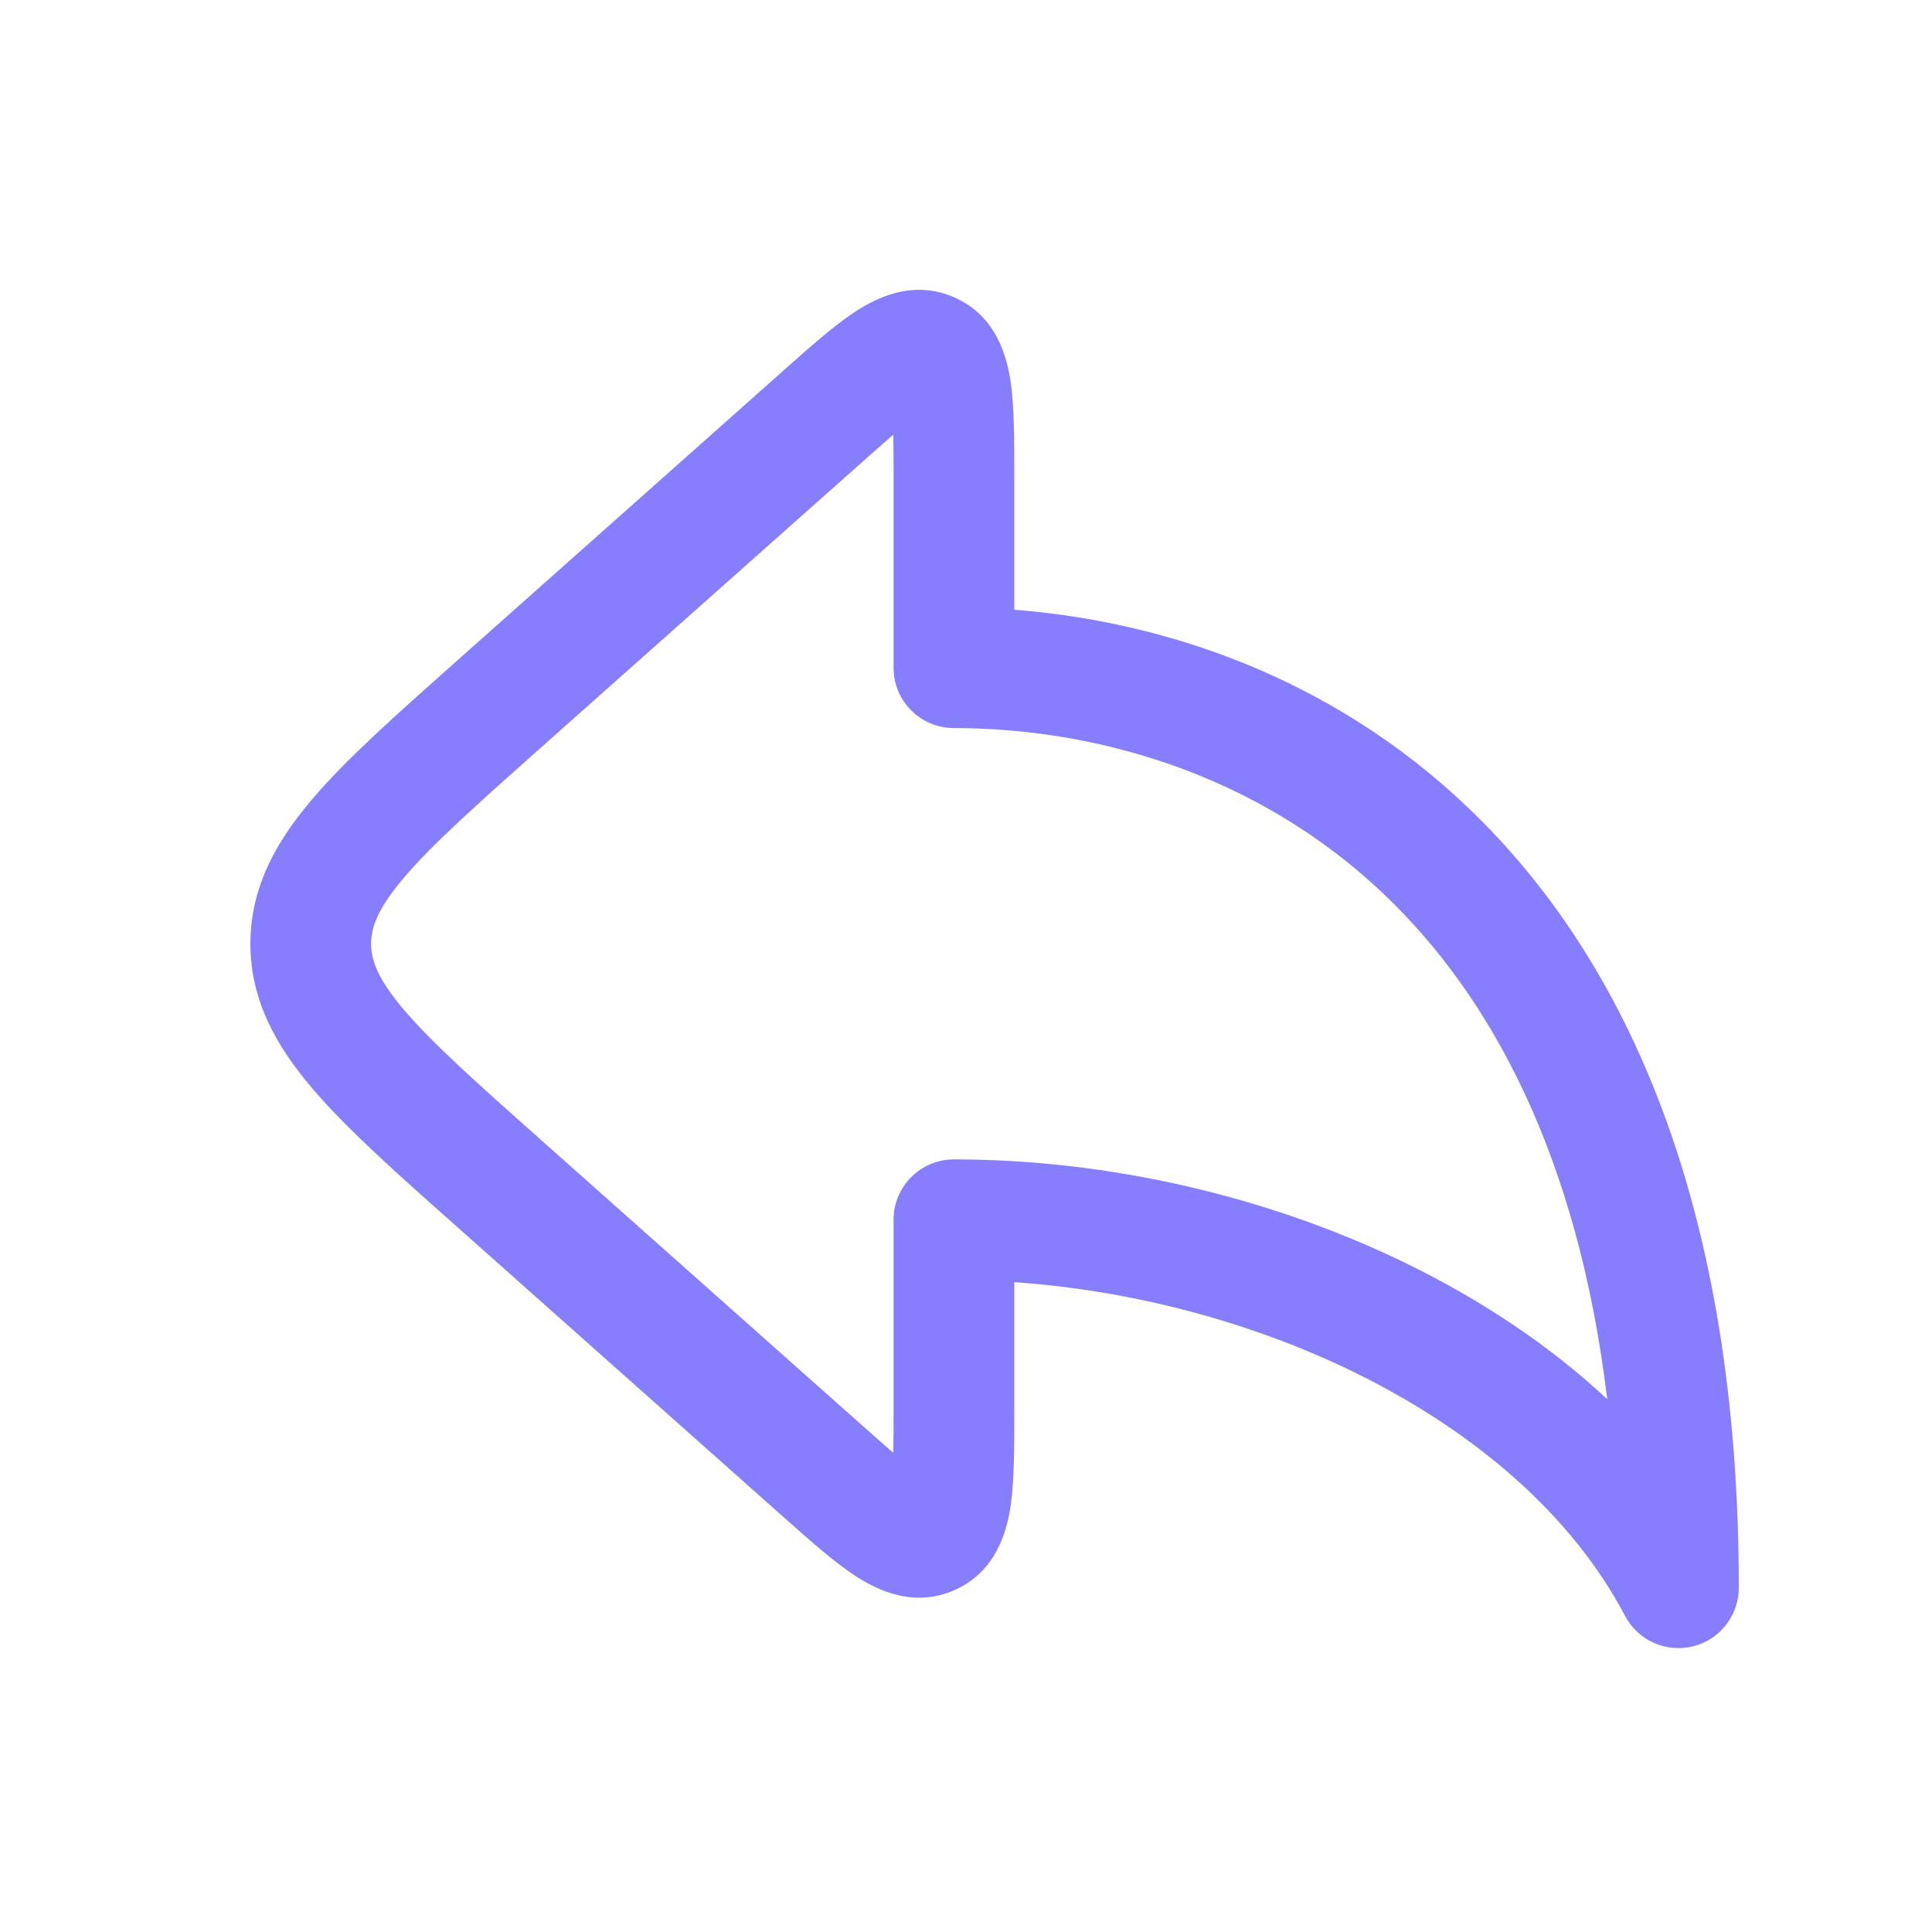
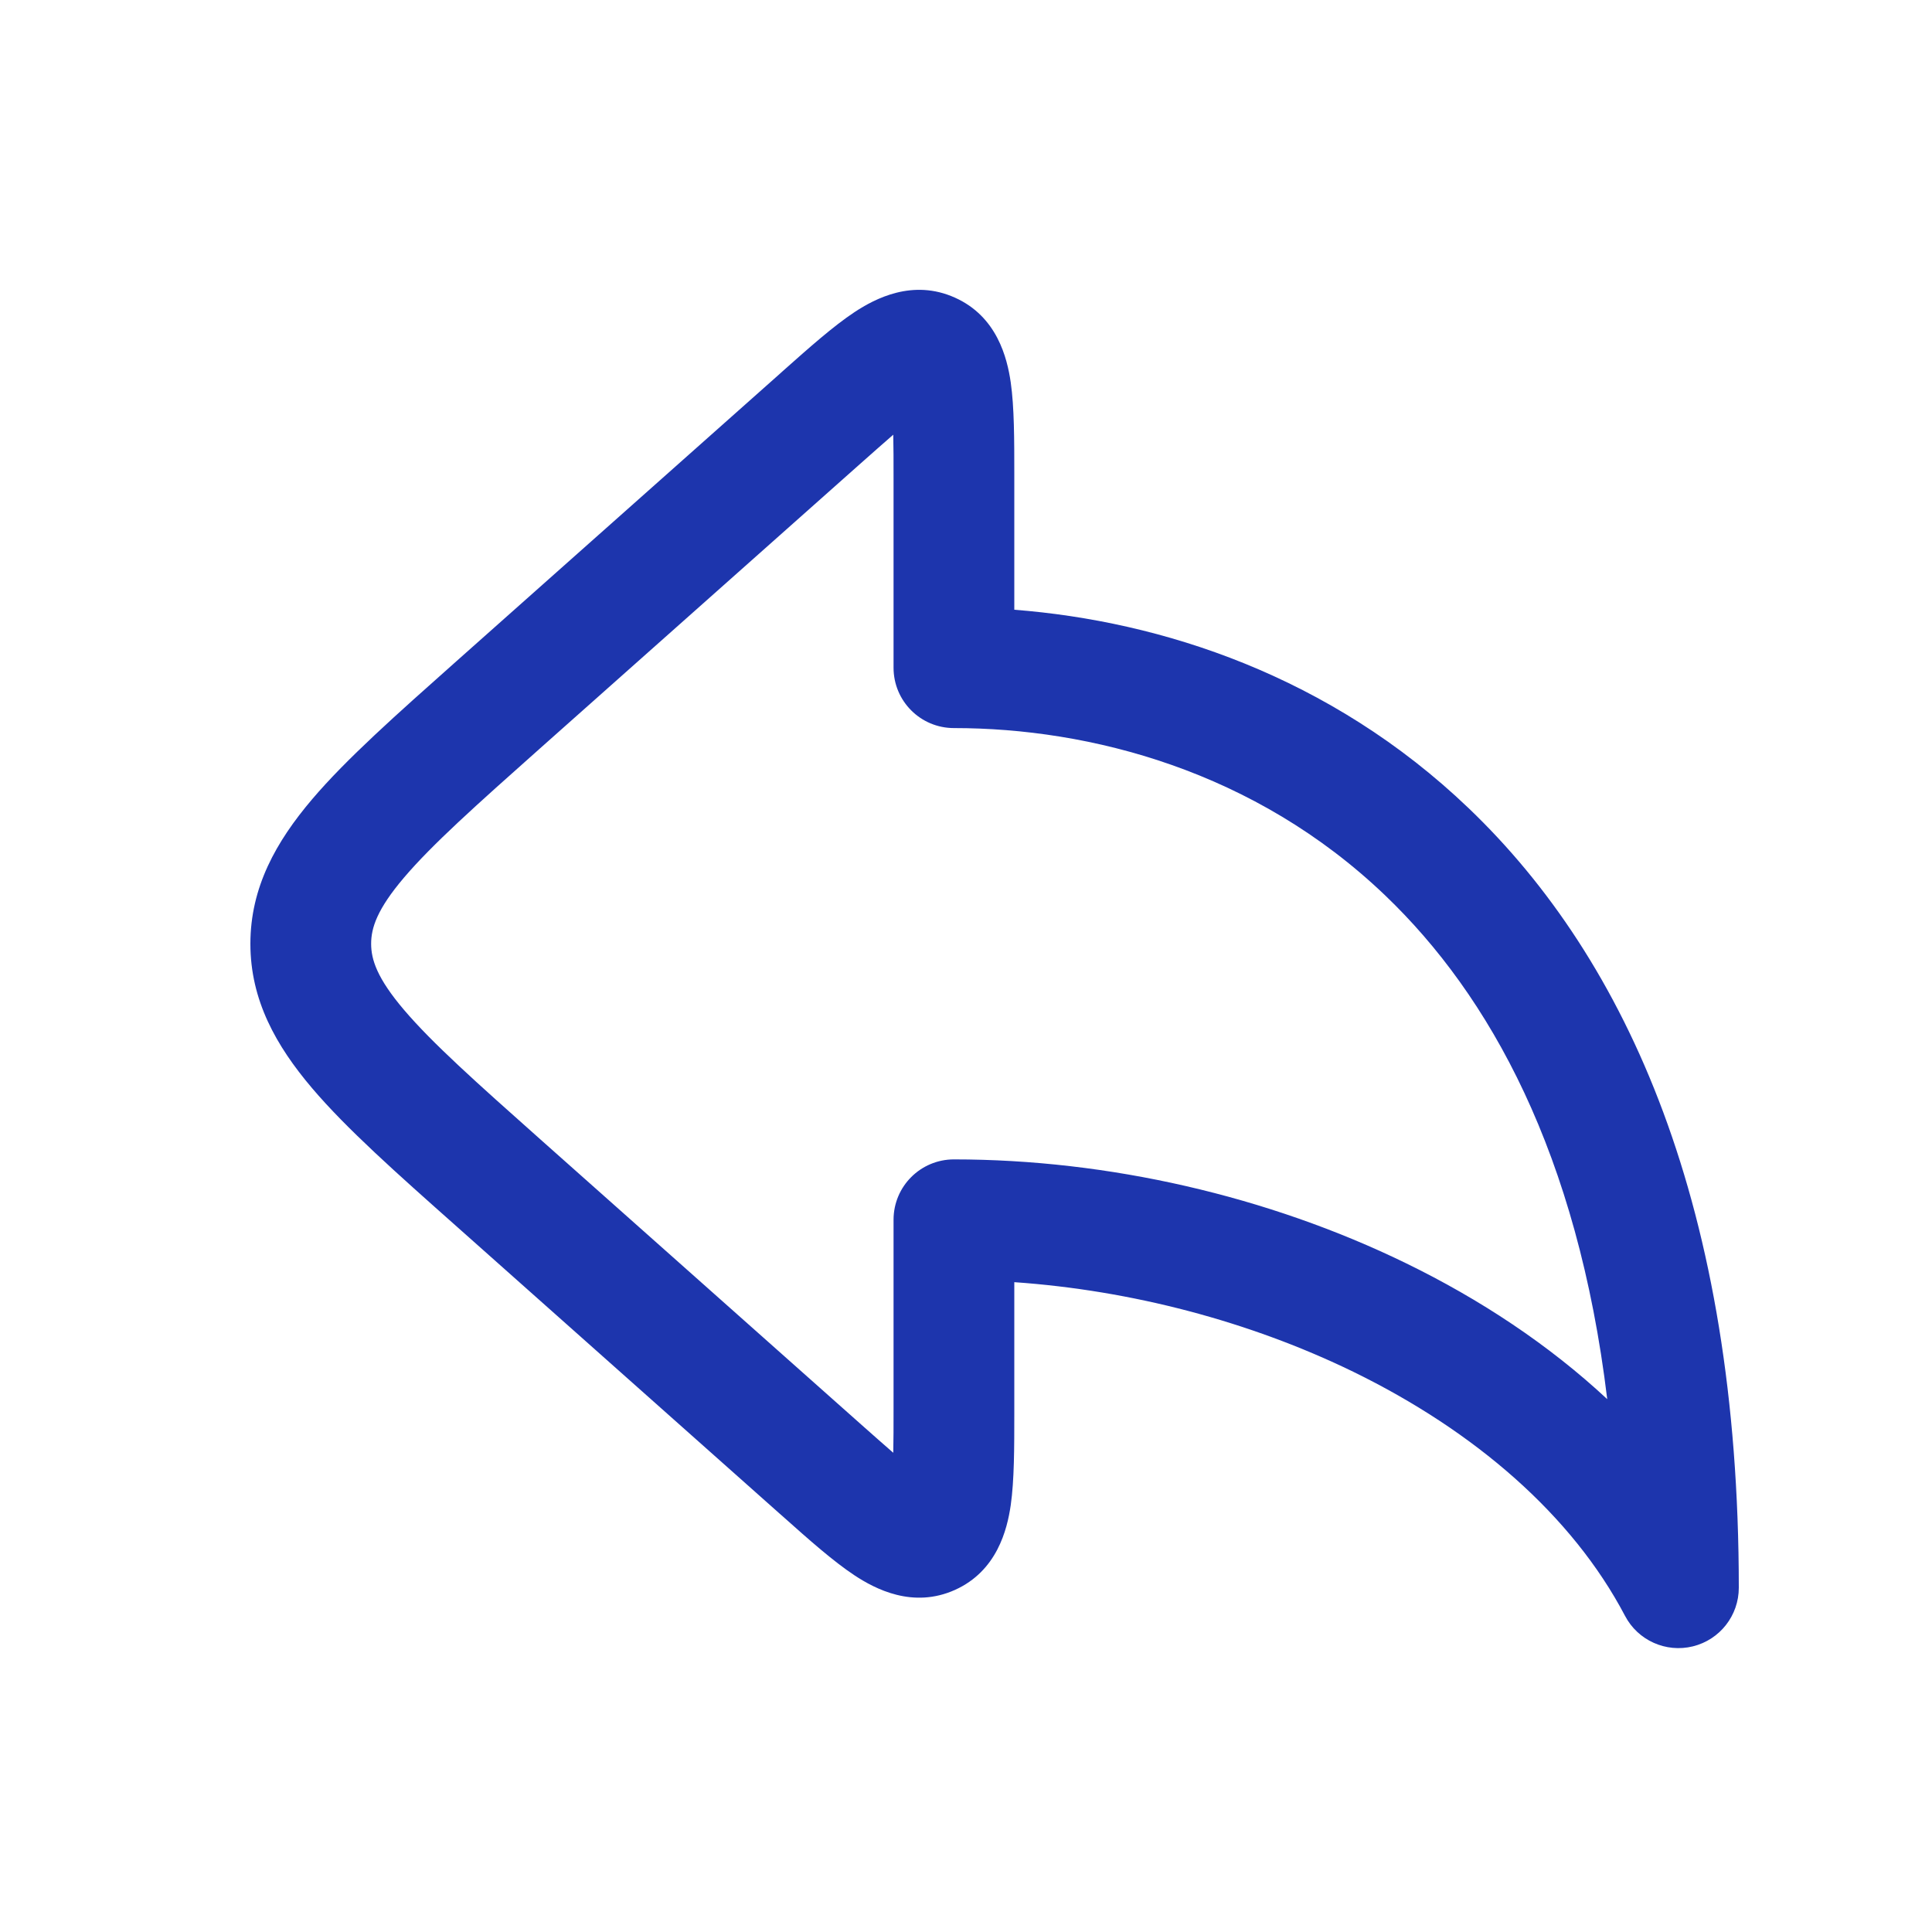
<svg xmlns="http://www.w3.org/2000/svg" width="20" height="20" viewBox="0 0 20 20" fill="none">
-   <path fill-rule="evenodd" clip-rule="evenodd" d="M8.105 3.84C8.094 3.85 8.084 3.859 8.073 3.869L4.728 6.842C4.104 7.397 3.586 7.856 3.231 8.274C2.858 8.713 2.592 9.185 2.592 9.77C2.592 10.354 2.858 10.826 3.231 11.265C3.586 11.683 4.104 12.143 4.728 12.697L8.073 15.671C8.084 15.68 8.094 15.69 8.105 15.699C8.375 15.94 8.628 16.164 8.846 16.308C9.06 16.449 9.449 16.654 9.885 16.459C10.321 16.263 10.426 15.835 10.463 15.582C10.5 15.323 10.5 14.985 10.5 14.624C10.5 14.609 10.5 14.595 10.5 14.581V13.273C11.71 13.357 12.935 13.678 14.008 14.2C15.268 14.815 16.275 15.686 16.822 16.727C16.955 16.981 17.245 17.112 17.525 17.043C17.804 16.974 18 16.724 18 16.436C18 12.502 16.849 9.94 15.203 8.366C13.768 6.993 12.02 6.43 10.5 6.312V4.959C10.5 4.944 10.5 4.93 10.5 4.916C10.5 4.554 10.5 4.216 10.463 3.958C10.426 3.704 10.321 3.276 9.885 3.081C9.449 2.885 9.06 3.09 8.846 3.231C8.628 3.375 8.375 3.6 8.105 3.84ZM9.247 4.5C9.153 4.581 9.041 4.681 8.903 4.803L5.593 7.745C4.925 8.339 4.475 8.741 4.183 9.084C3.903 9.413 3.842 9.606 3.842 9.77C3.842 9.933 3.903 10.126 4.183 10.455C4.475 10.798 4.925 11.2 5.593 11.794L8.903 14.736C9.041 14.858 9.153 14.958 9.247 15.039C9.25 14.915 9.25 14.764 9.25 14.581V12.627C9.25 12.281 9.53 12.002 9.875 12.002C11.469 12.002 13.125 12.38 14.555 13.077C15.321 13.45 16.034 13.921 16.638 14.484C16.331 11.944 15.423 10.306 14.339 9.269C12.989 7.977 11.283 7.537 9.875 7.537C9.53 7.537 9.25 7.258 9.25 6.912V4.959C9.25 4.775 9.25 4.624 9.247 4.5Z" fill="#877EFF" />
+   <path fill-rule="evenodd" clip-rule="evenodd" d="M8.105 3.84C8.094 3.85 8.084 3.859 8.073 3.869L4.728 6.842C4.104 7.397 3.586 7.856 3.231 8.274C2.858 8.713 2.592 9.185 2.592 9.77C2.592 10.354 2.858 10.826 3.231 11.265C3.586 11.683 4.104 12.143 4.728 12.697L8.073 15.671C8.084 15.68 8.094 15.69 8.105 15.699C8.375 15.94 8.628 16.164 8.846 16.308C9.06 16.449 9.449 16.654 9.885 16.459C10.321 16.263 10.426 15.835 10.463 15.582C10.5 15.323 10.5 14.985 10.5 14.624C10.5 14.609 10.5 14.595 10.5 14.581V13.273C11.71 13.357 12.935 13.678 14.008 14.2C15.268 14.815 16.275 15.686 16.822 16.727C16.955 16.981 17.245 17.112 17.525 17.043C17.804 16.974 18 16.724 18 16.436C18 12.502 16.849 9.94 15.203 8.366C13.768 6.993 12.02 6.43 10.5 6.312V4.959C10.5 4.944 10.5 4.93 10.5 4.916C10.5 4.554 10.5 4.216 10.463 3.958C10.426 3.704 10.321 3.276 9.885 3.081C9.449 2.885 9.06 3.09 8.846 3.231C8.628 3.375 8.375 3.6 8.105 3.84ZM9.247 4.5C9.153 4.581 9.041 4.681 8.903 4.803L5.593 7.745C4.925 8.339 4.475 8.741 4.183 9.084C3.903 9.413 3.842 9.606 3.842 9.77C3.842 9.933 3.903 10.126 4.183 10.455C4.475 10.798 4.925 11.2 5.593 11.794L8.903 14.736C9.041 14.858 9.153 14.958 9.247 15.039C9.25 14.915 9.25 14.764 9.25 14.581V12.627C9.25 12.281 9.53 12.002 9.875 12.002C11.469 12.002 13.125 12.38 14.555 13.077C15.321 13.45 16.034 13.921 16.638 14.484C16.331 11.944 15.423 10.306 14.339 9.269C12.989 7.977 11.283 7.537 9.875 7.537C9.53 7.537 9.25 7.258 9.25 6.912V4.959C9.25 4.775 9.25 4.624 9.247 4.5Z" fill="#1d35ad" />
</svg>
